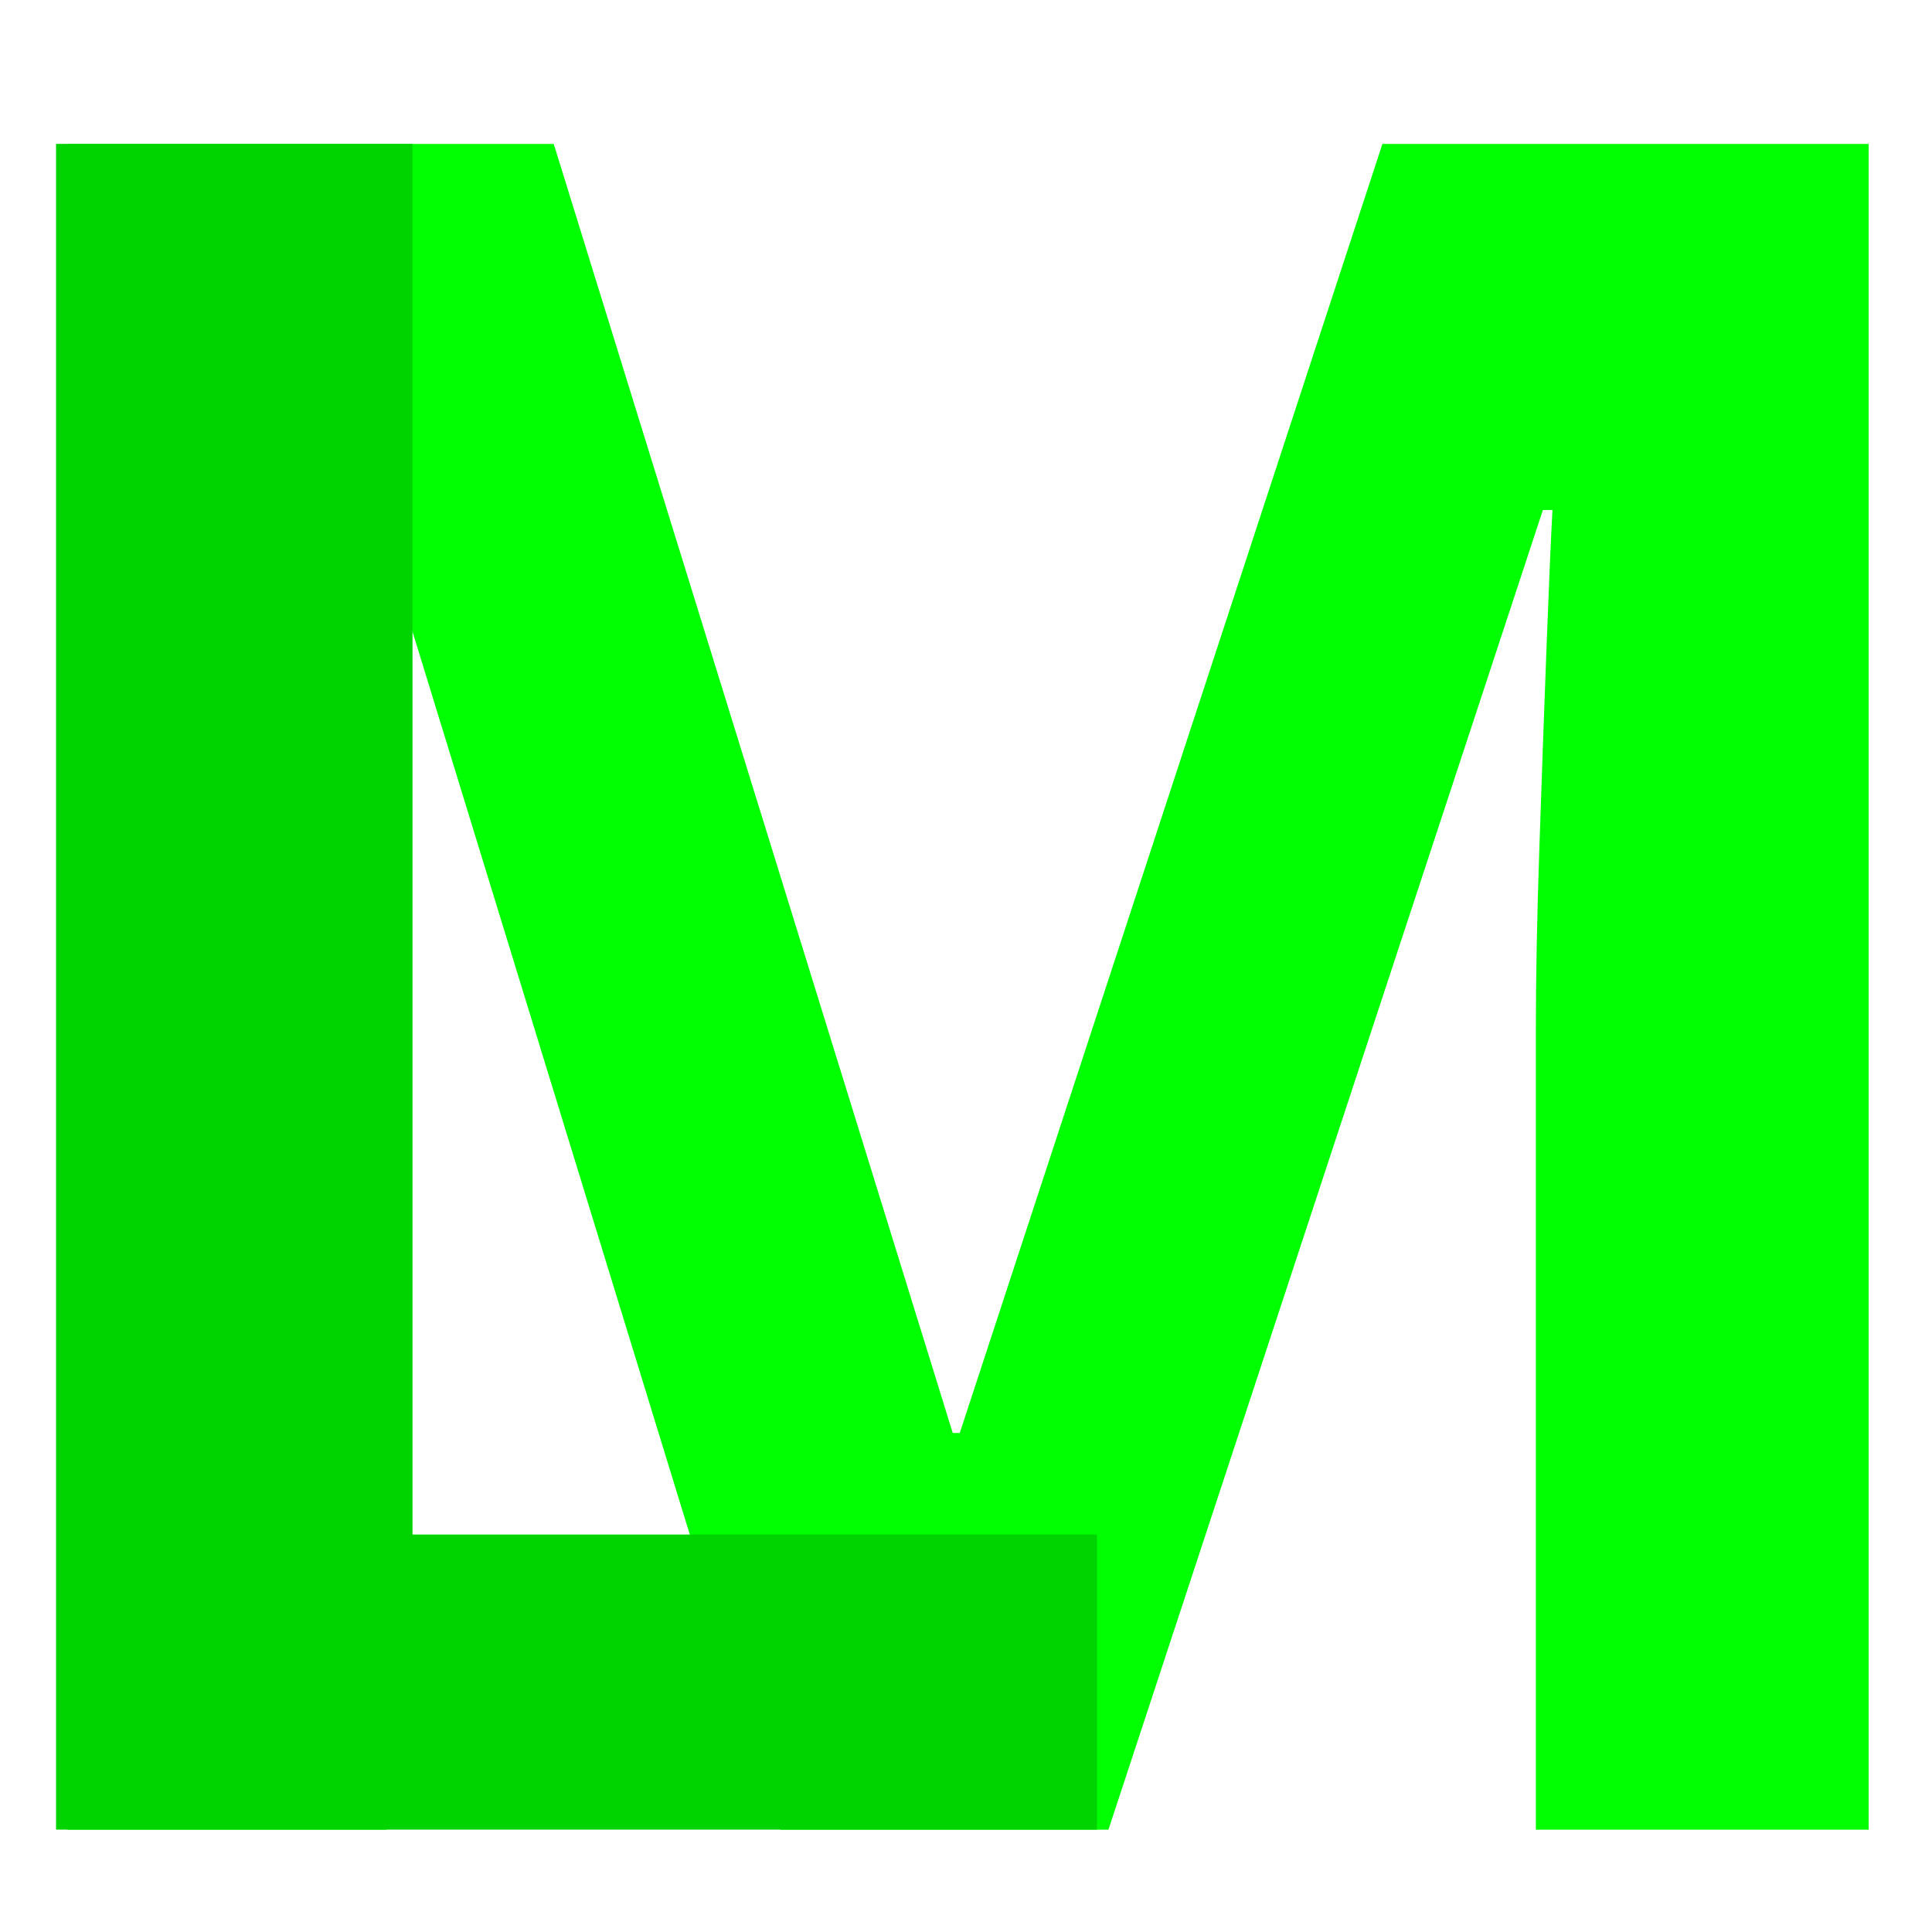
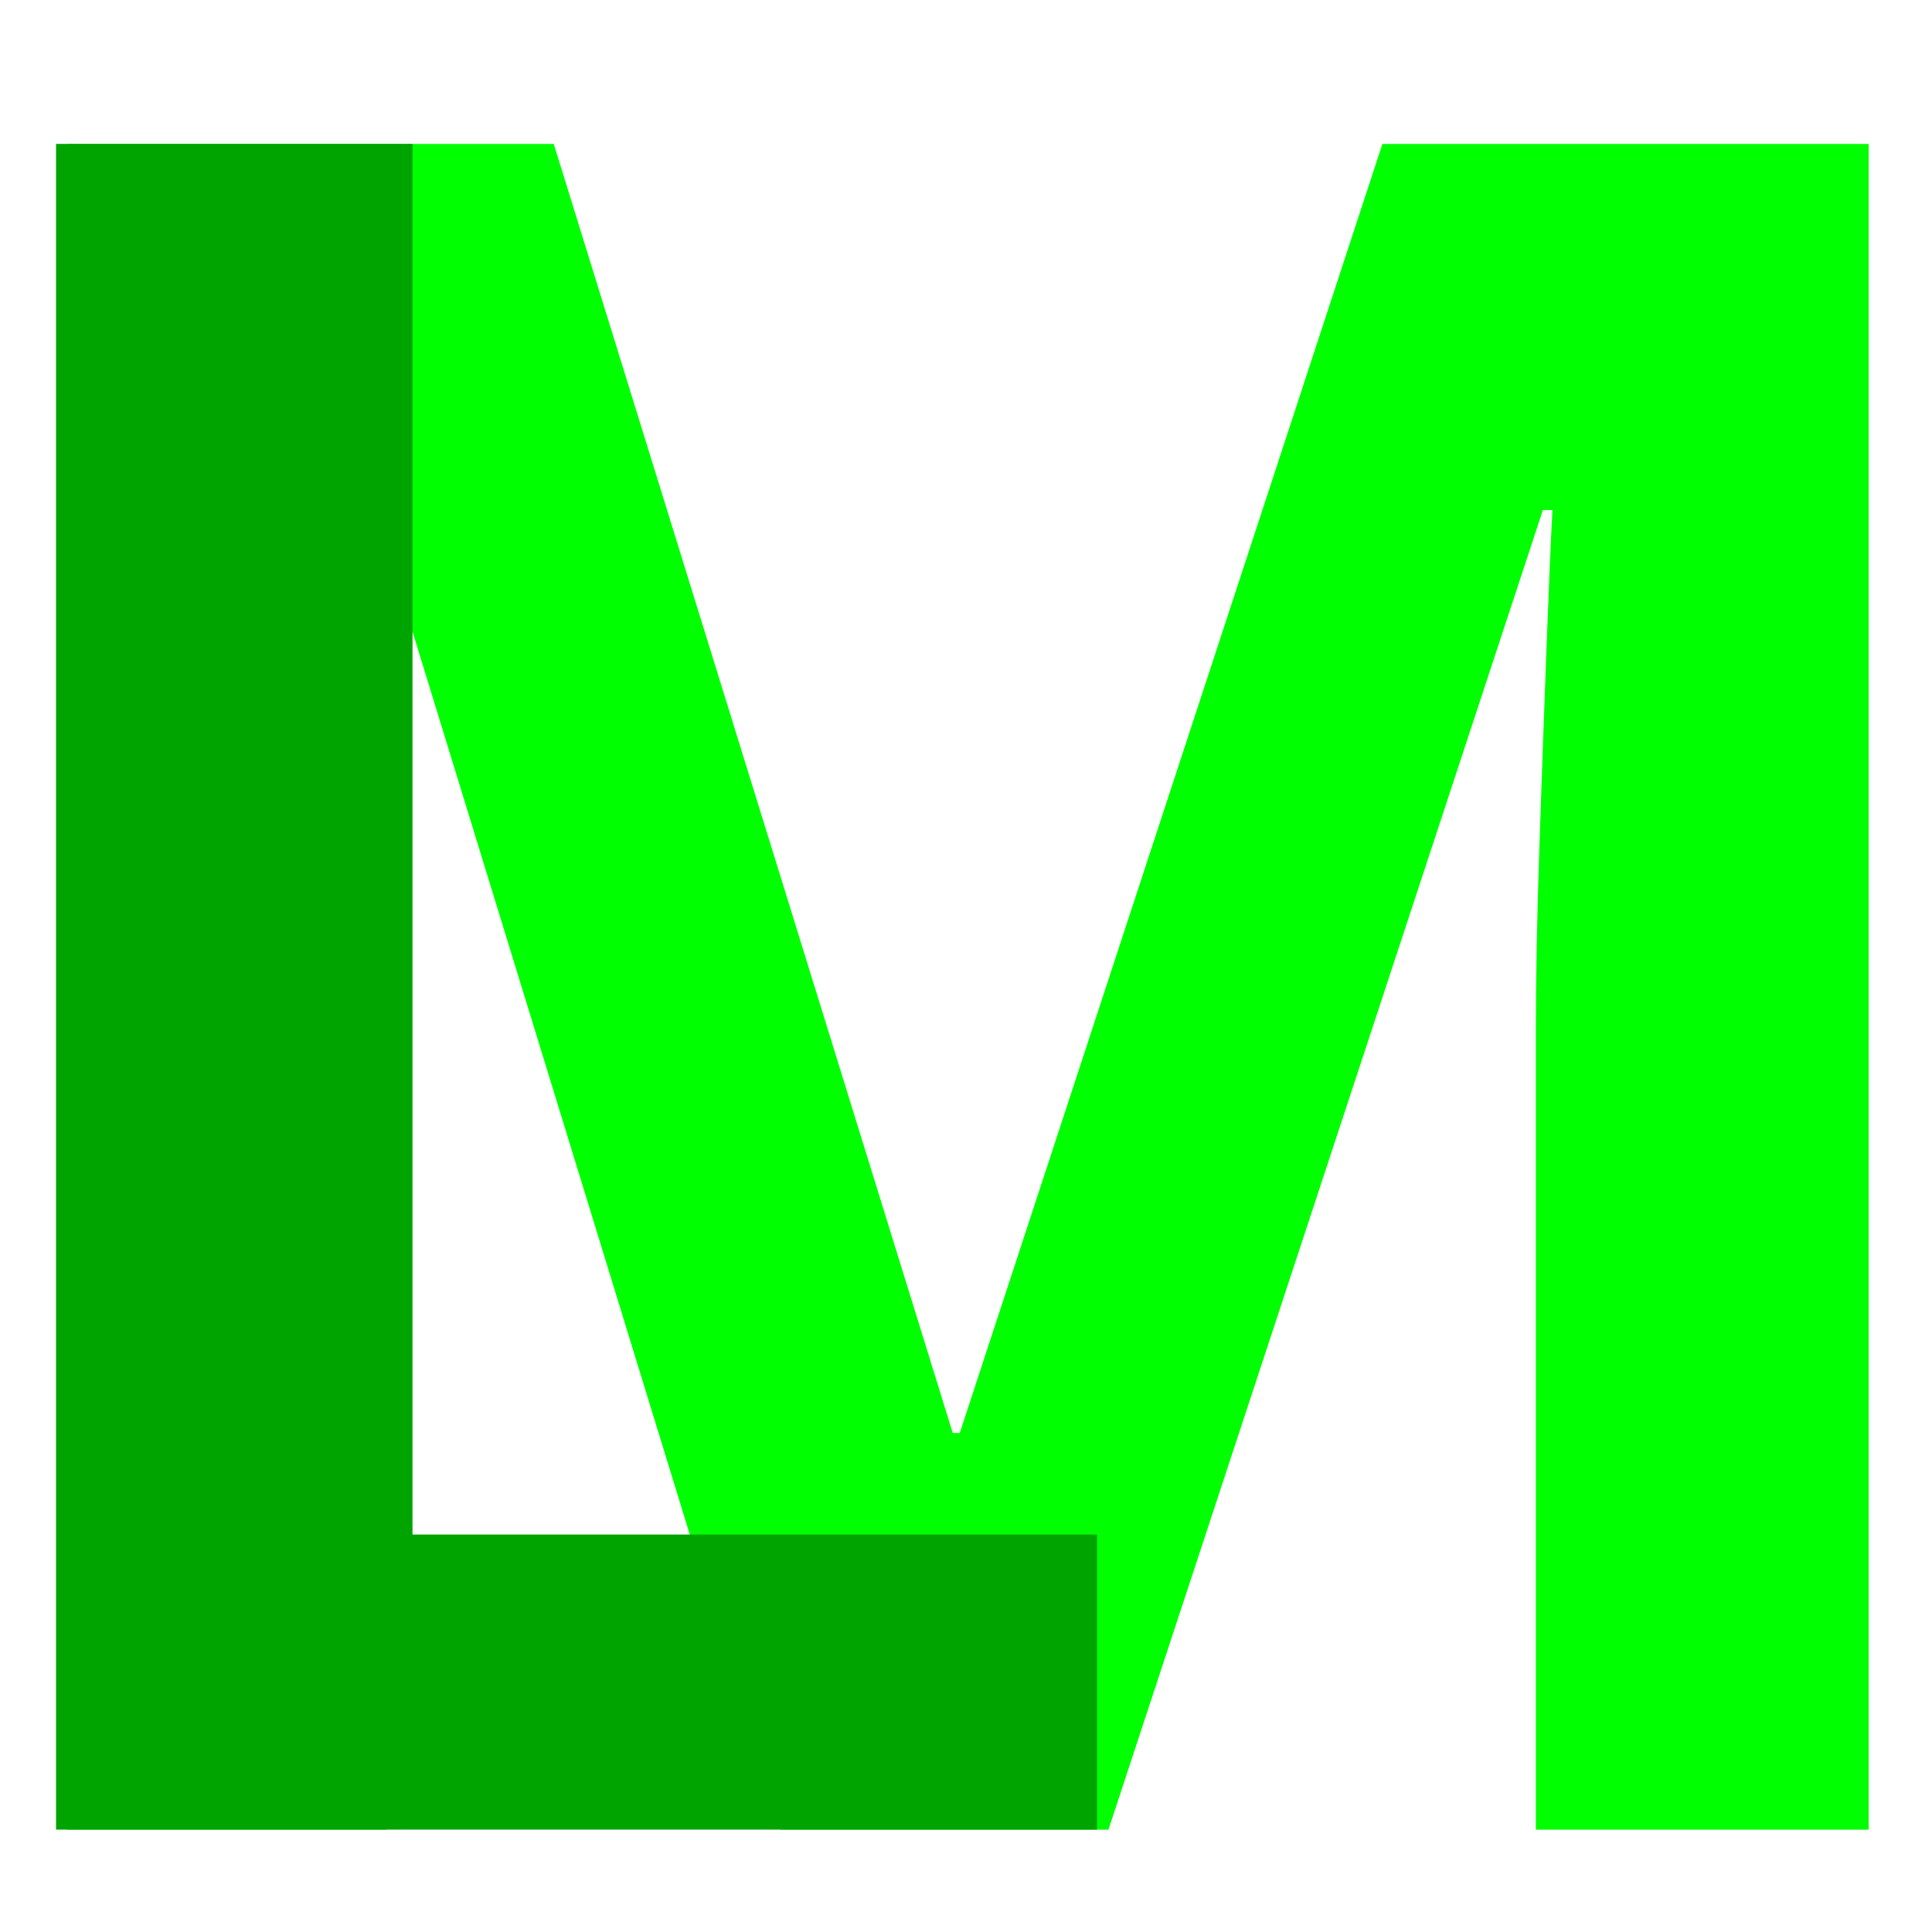
<svg xmlns="http://www.w3.org/2000/svg" width="120mm" height="120mm" viewBox="0 0 120 120" version="1.1" id="svg5">
  <defs id="defs2" />
  <g id="layer3">
    <text xml:space="preserve" style="font-style:normal;font-variant:normal;font-weight:bold;font-stretch:normal;font-size:146.644px;font-family:Verdana;-inkscape-font-specification:'Verdana Bold';text-align:start;text-anchor:start;fill:#00ff00;fill-opacity:1;stroke-width:0.764" x="-9.013" y="113.643" id="text6565">
      <tspan id="tspan6563" style="fill:#00ff00;stroke-width:0.764" x="-9.013" y="113.643">M</tspan>
    </text>
-     <text xml:space="preserve" style="font-style:normal;font-variant:normal;font-weight:bold;font-stretch:normal;font-size:146.644px;font-family:Verdana;-inkscape-font-specification:'Verdana Bold';text-align:start;text-anchor:start;fill:#00d400;fill-opacity:1;stroke-width:0.764" x="-9.721" y="113.642" id="text6561">
-       <tspan id="tspan6559" style="font-style:normal;font-variant:normal;font-weight:bold;font-stretch:normal;font-size:146.644px;font-family:Verdana;-inkscape-font-specification:'Verdana Bold';fill:#00d400;stroke-width:0.764" x="-9.721" y="113.642">L</tspan>
+     <text xml:space="preserve" style="font-style:normal;font-variant:normal;font-weight:bold;font-stretch:normal;font-size:146.644px;font-family:Verdana;-inkscape-font-specification:'Verdana Bold';text-align:start;text-anchor:start;fill:#00a400;fill-opacity:1;stroke-width:0.764" x="-9.721" y="113.642" id="text6561">
+       <tspan id="tspan6559" style="font-style:normal;font-variant:normal;font-weight:bold;font-stretch:normal;font-size:146.644px;font-family:Verdana;-inkscape-font-specification:'Verdana Bold';fill:#00a400;stroke-width:0.764;fill-opacity:1" x="-9.721" y="113.642">L</tspan>
    </text>
  </g>
  <g id="layer1" />
</svg>
